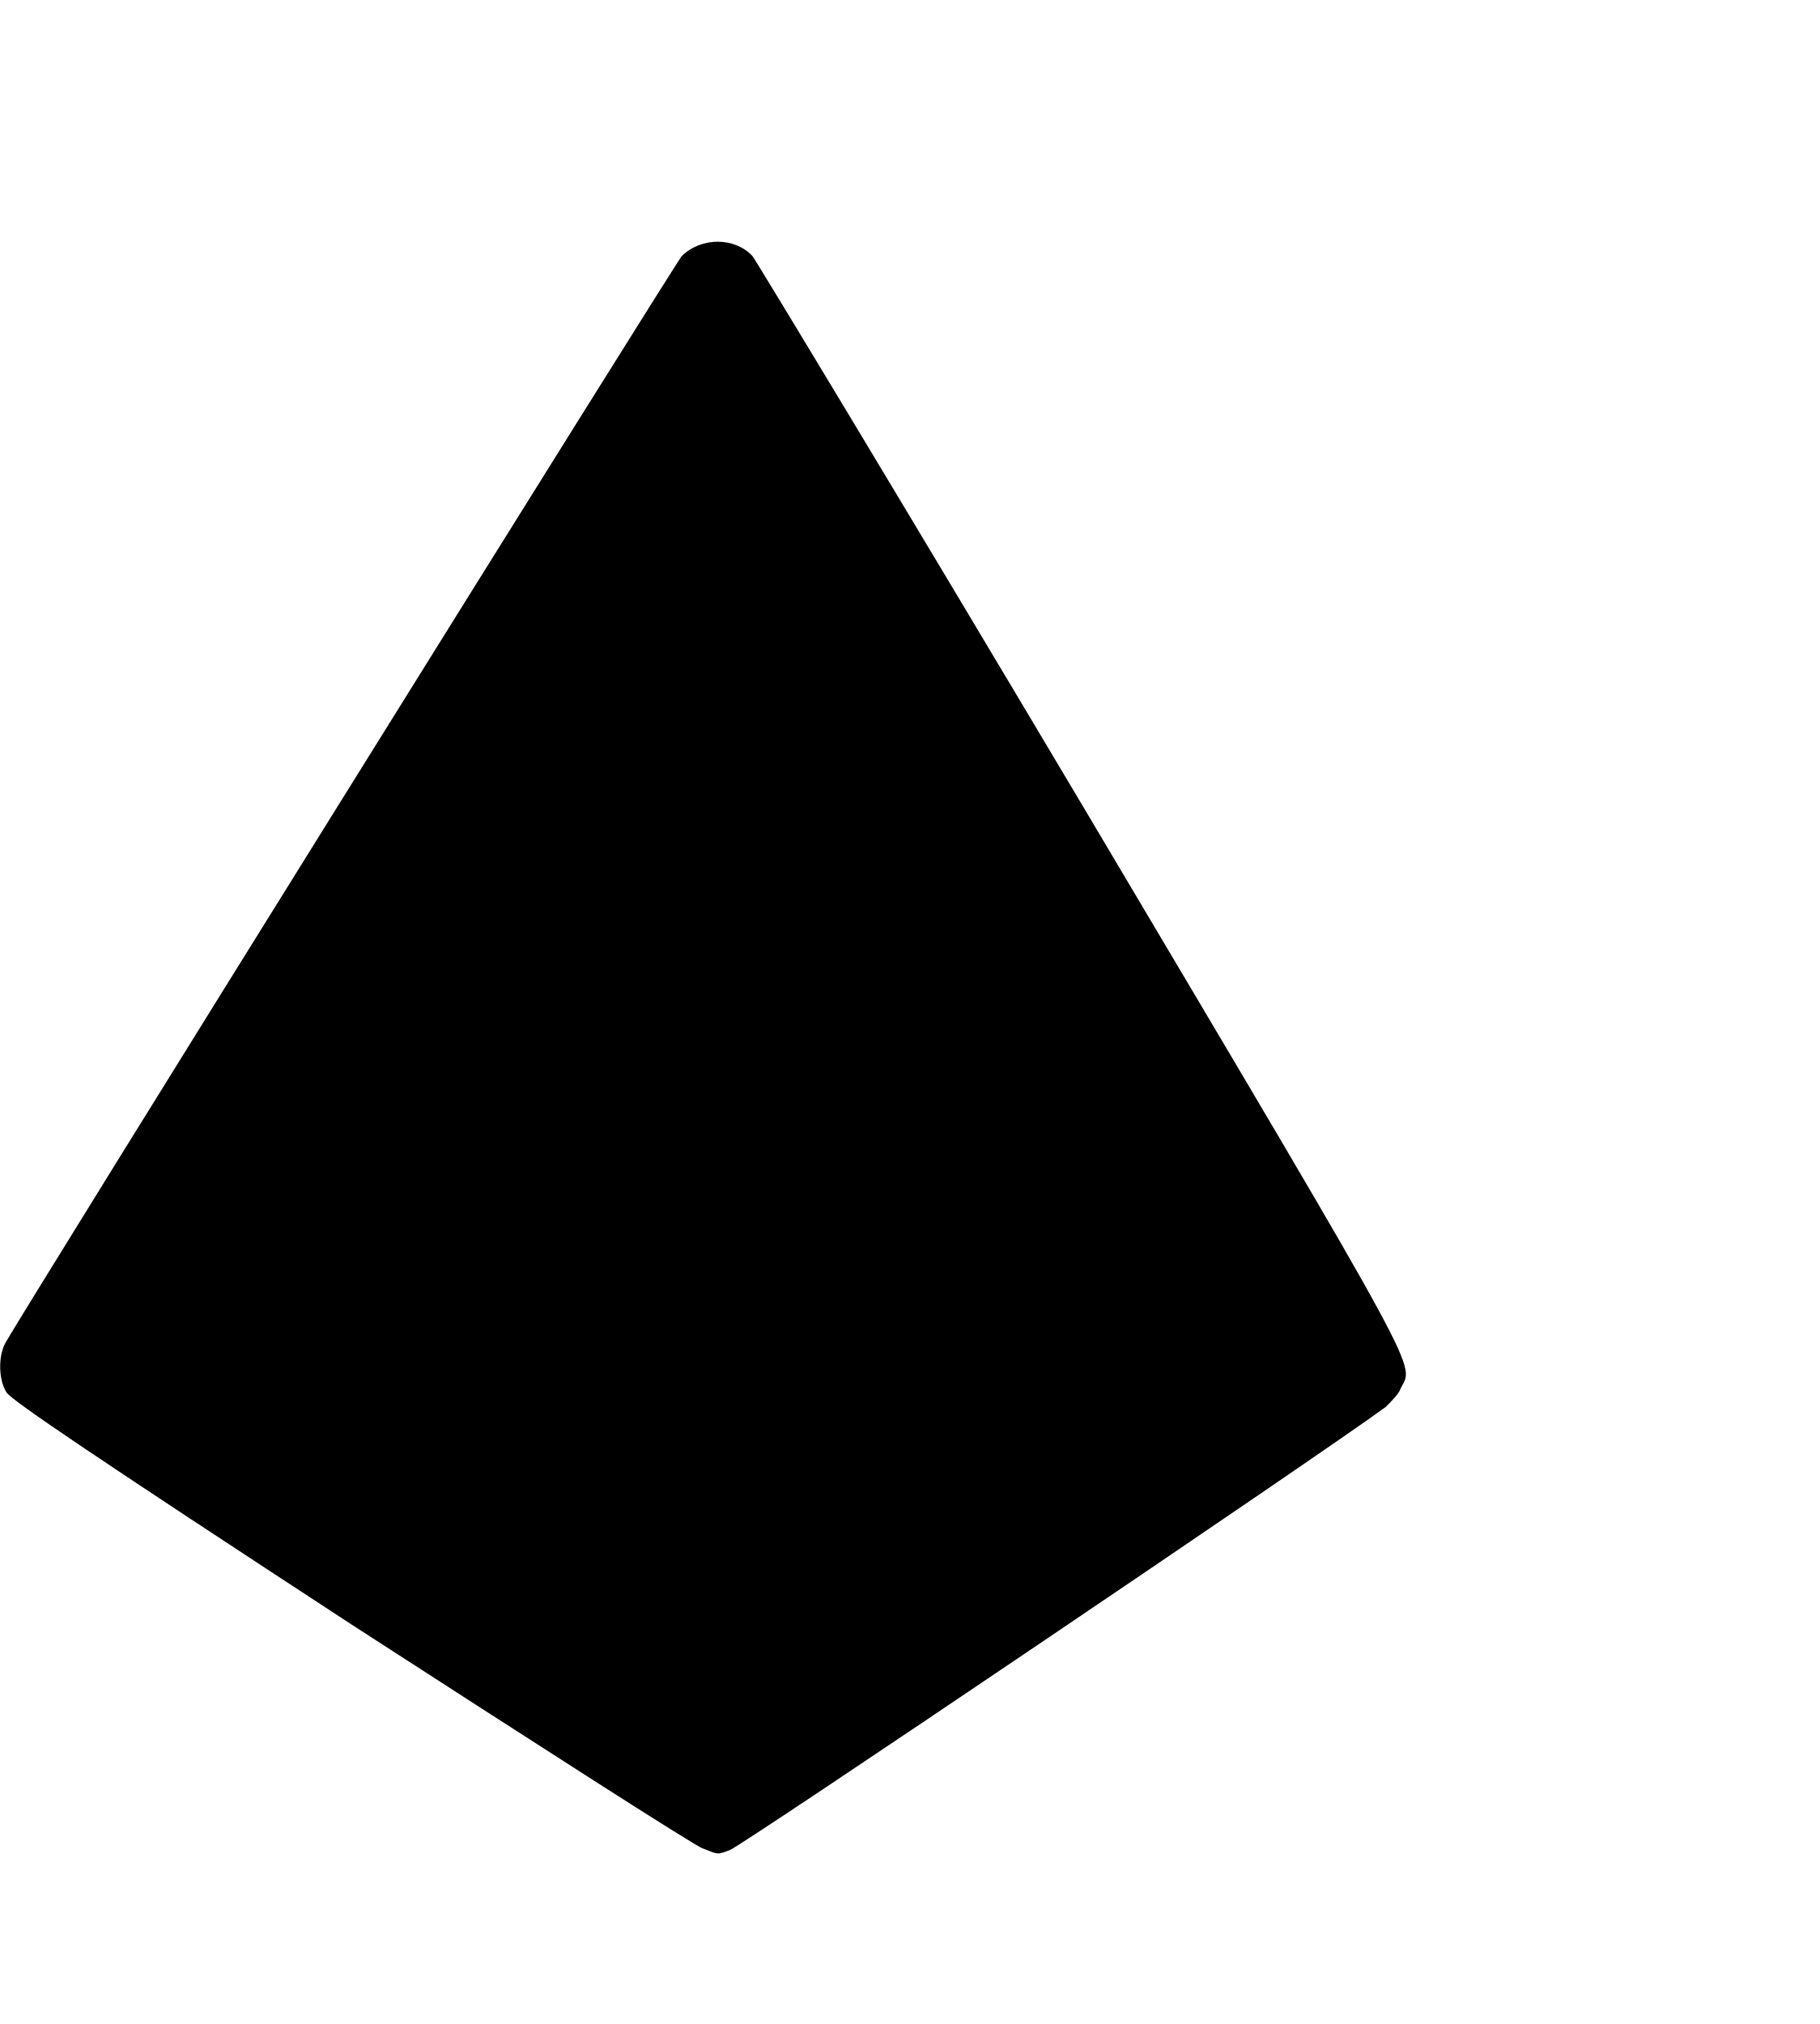
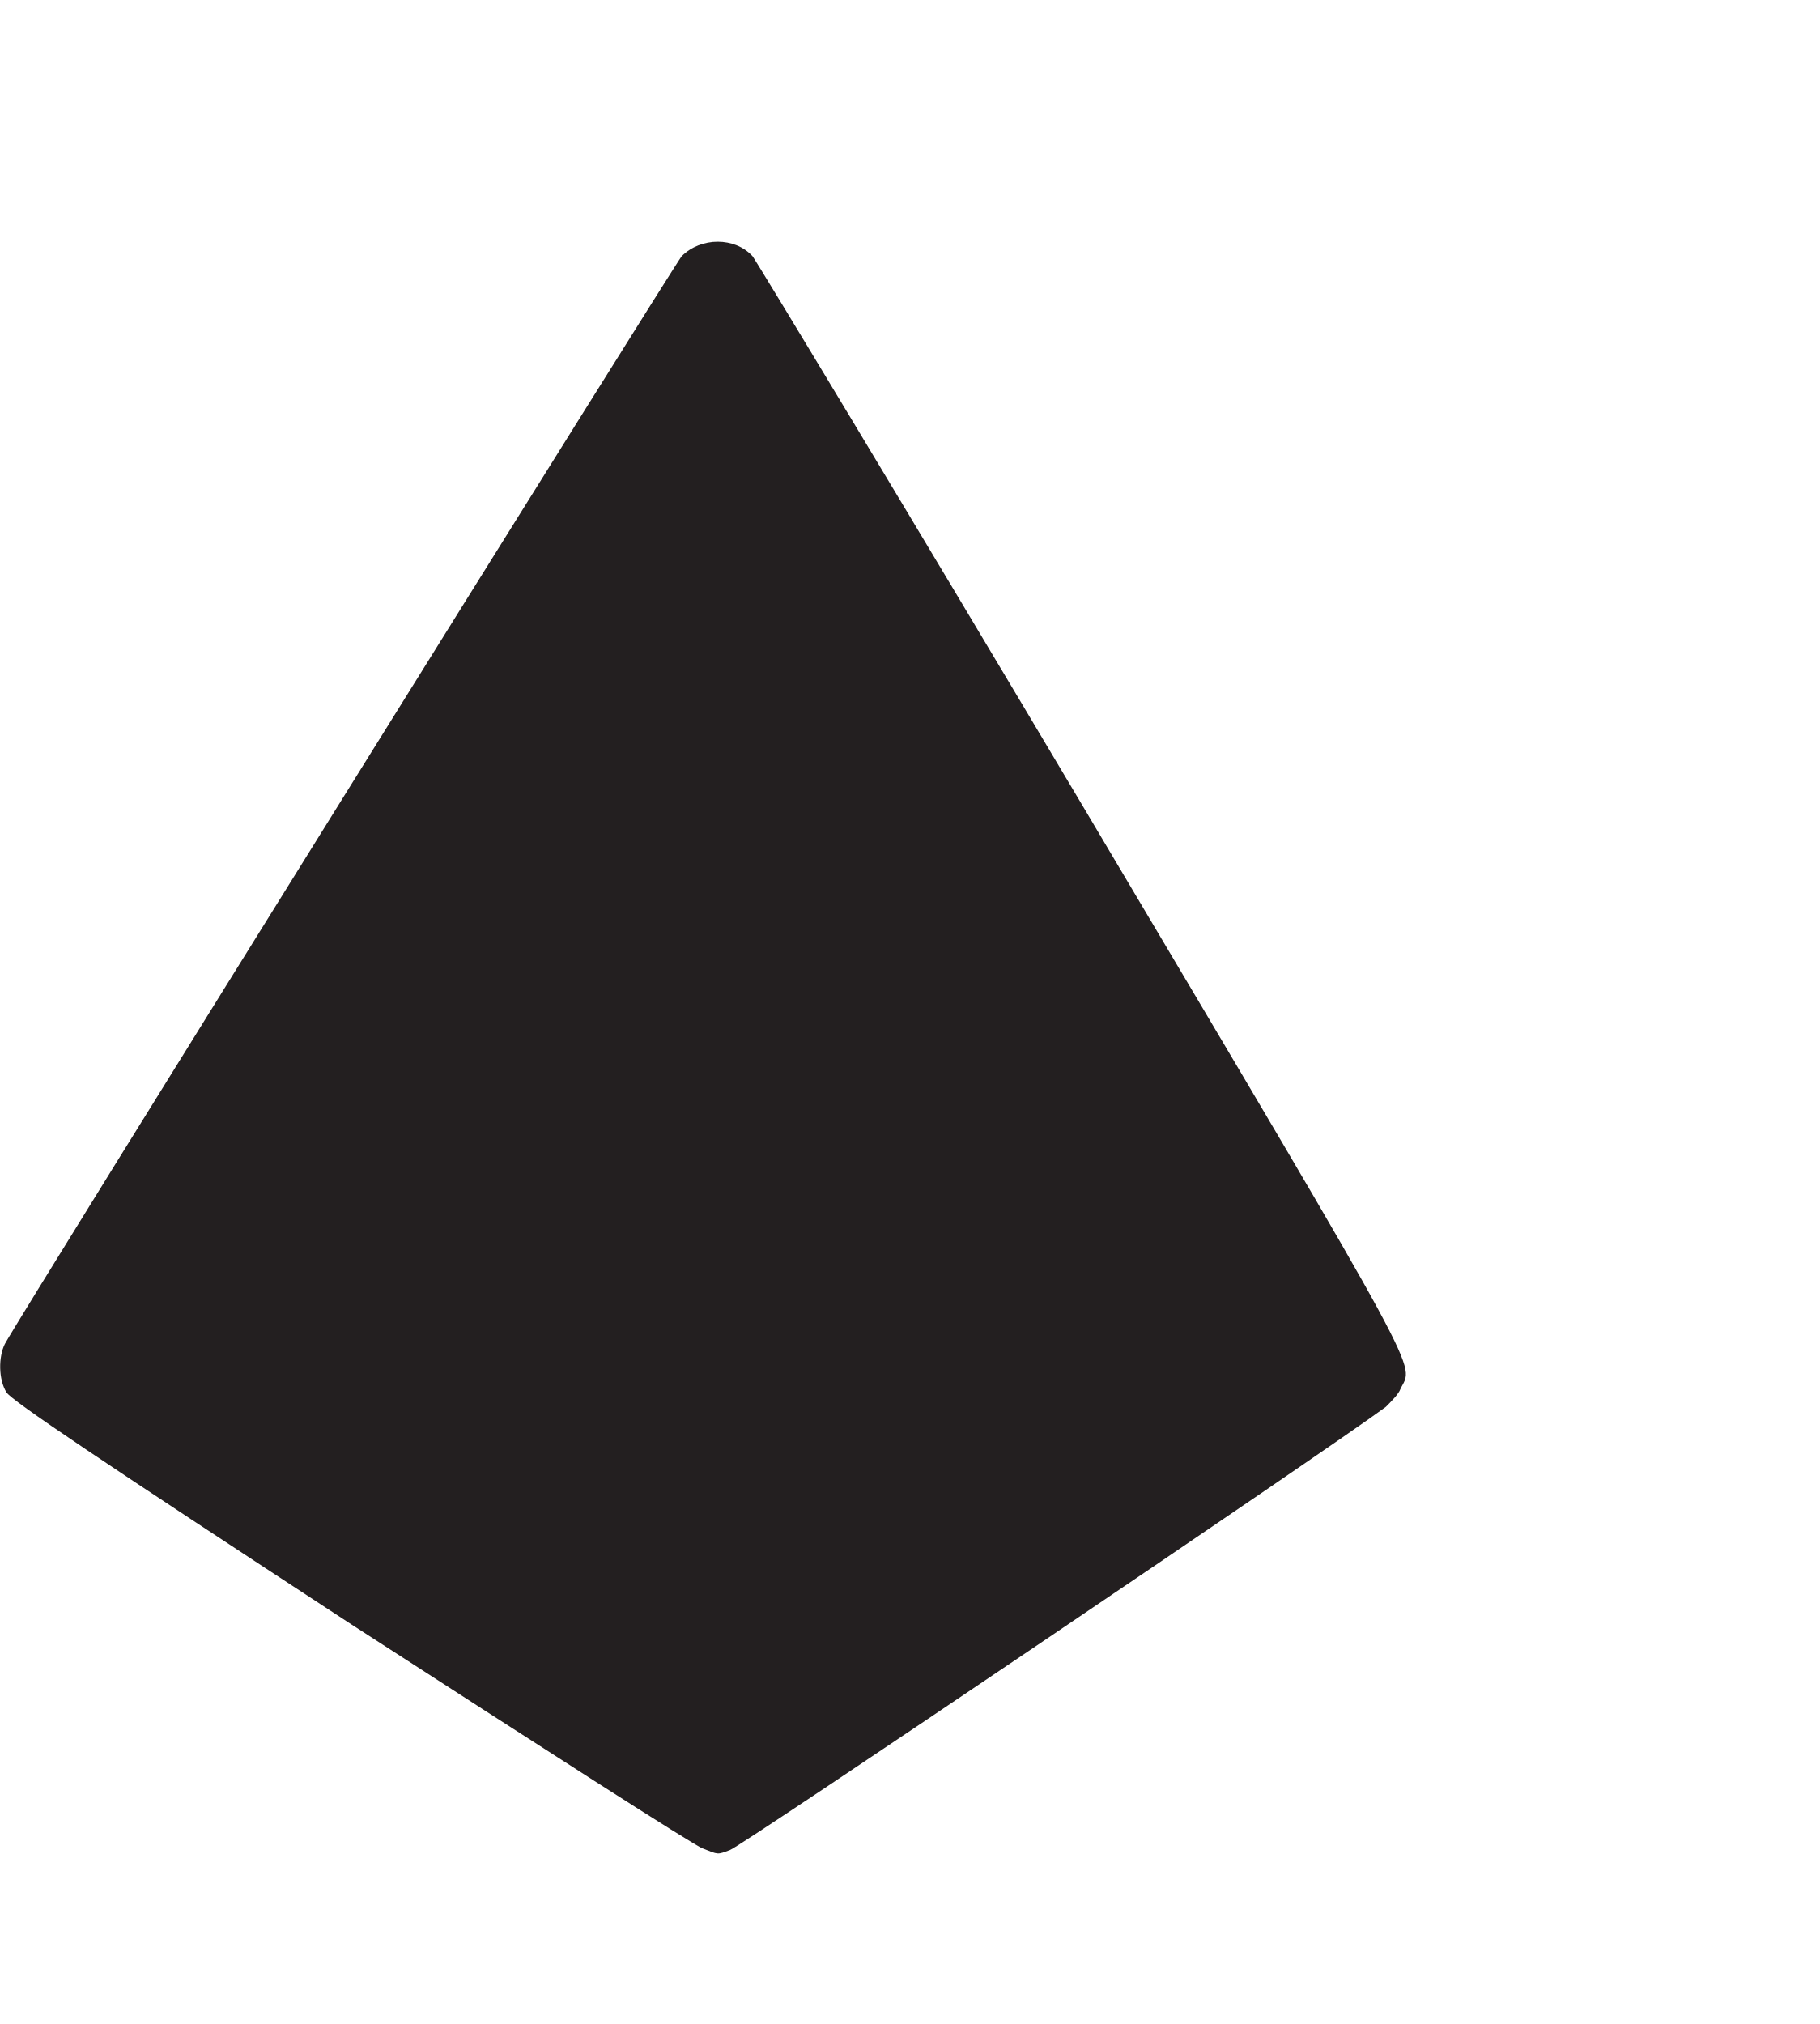
<svg xmlns="http://www.w3.org/2000/svg" viewBox="0 0 1129 1256">
-   <path d="M436-147c-4 1-102 64-218 139-156 102-211 139-214 144-5 8-5 22-1 30 9 17 415 669 420 675 12 12 33 12 44 0 3-4 96-158 206-343 216-364 204-343 196-360-1-3-6-8-9-11-35-26-402-274-407-275-8-3-7-3-17 1z" transform="translate(0,1000) scale(1, -1)" style="fill: currentcolor;" />
+   <path d="M436-147c-4 1-102 64-218 139-156 102-211 139-214 144-5 8-5 22-1 30 9 17 415 669 420 675 12 12 33 12 44 0 3-4 96-158 206-343 216-364 204-343 196-360-1-3-6-8-9-11-35-26-402-274-407-275-8-3-7-3-17 1z" transform="translate(0,1000) scale(1, -1)" style="fill: #231f20;" />
</svg>
